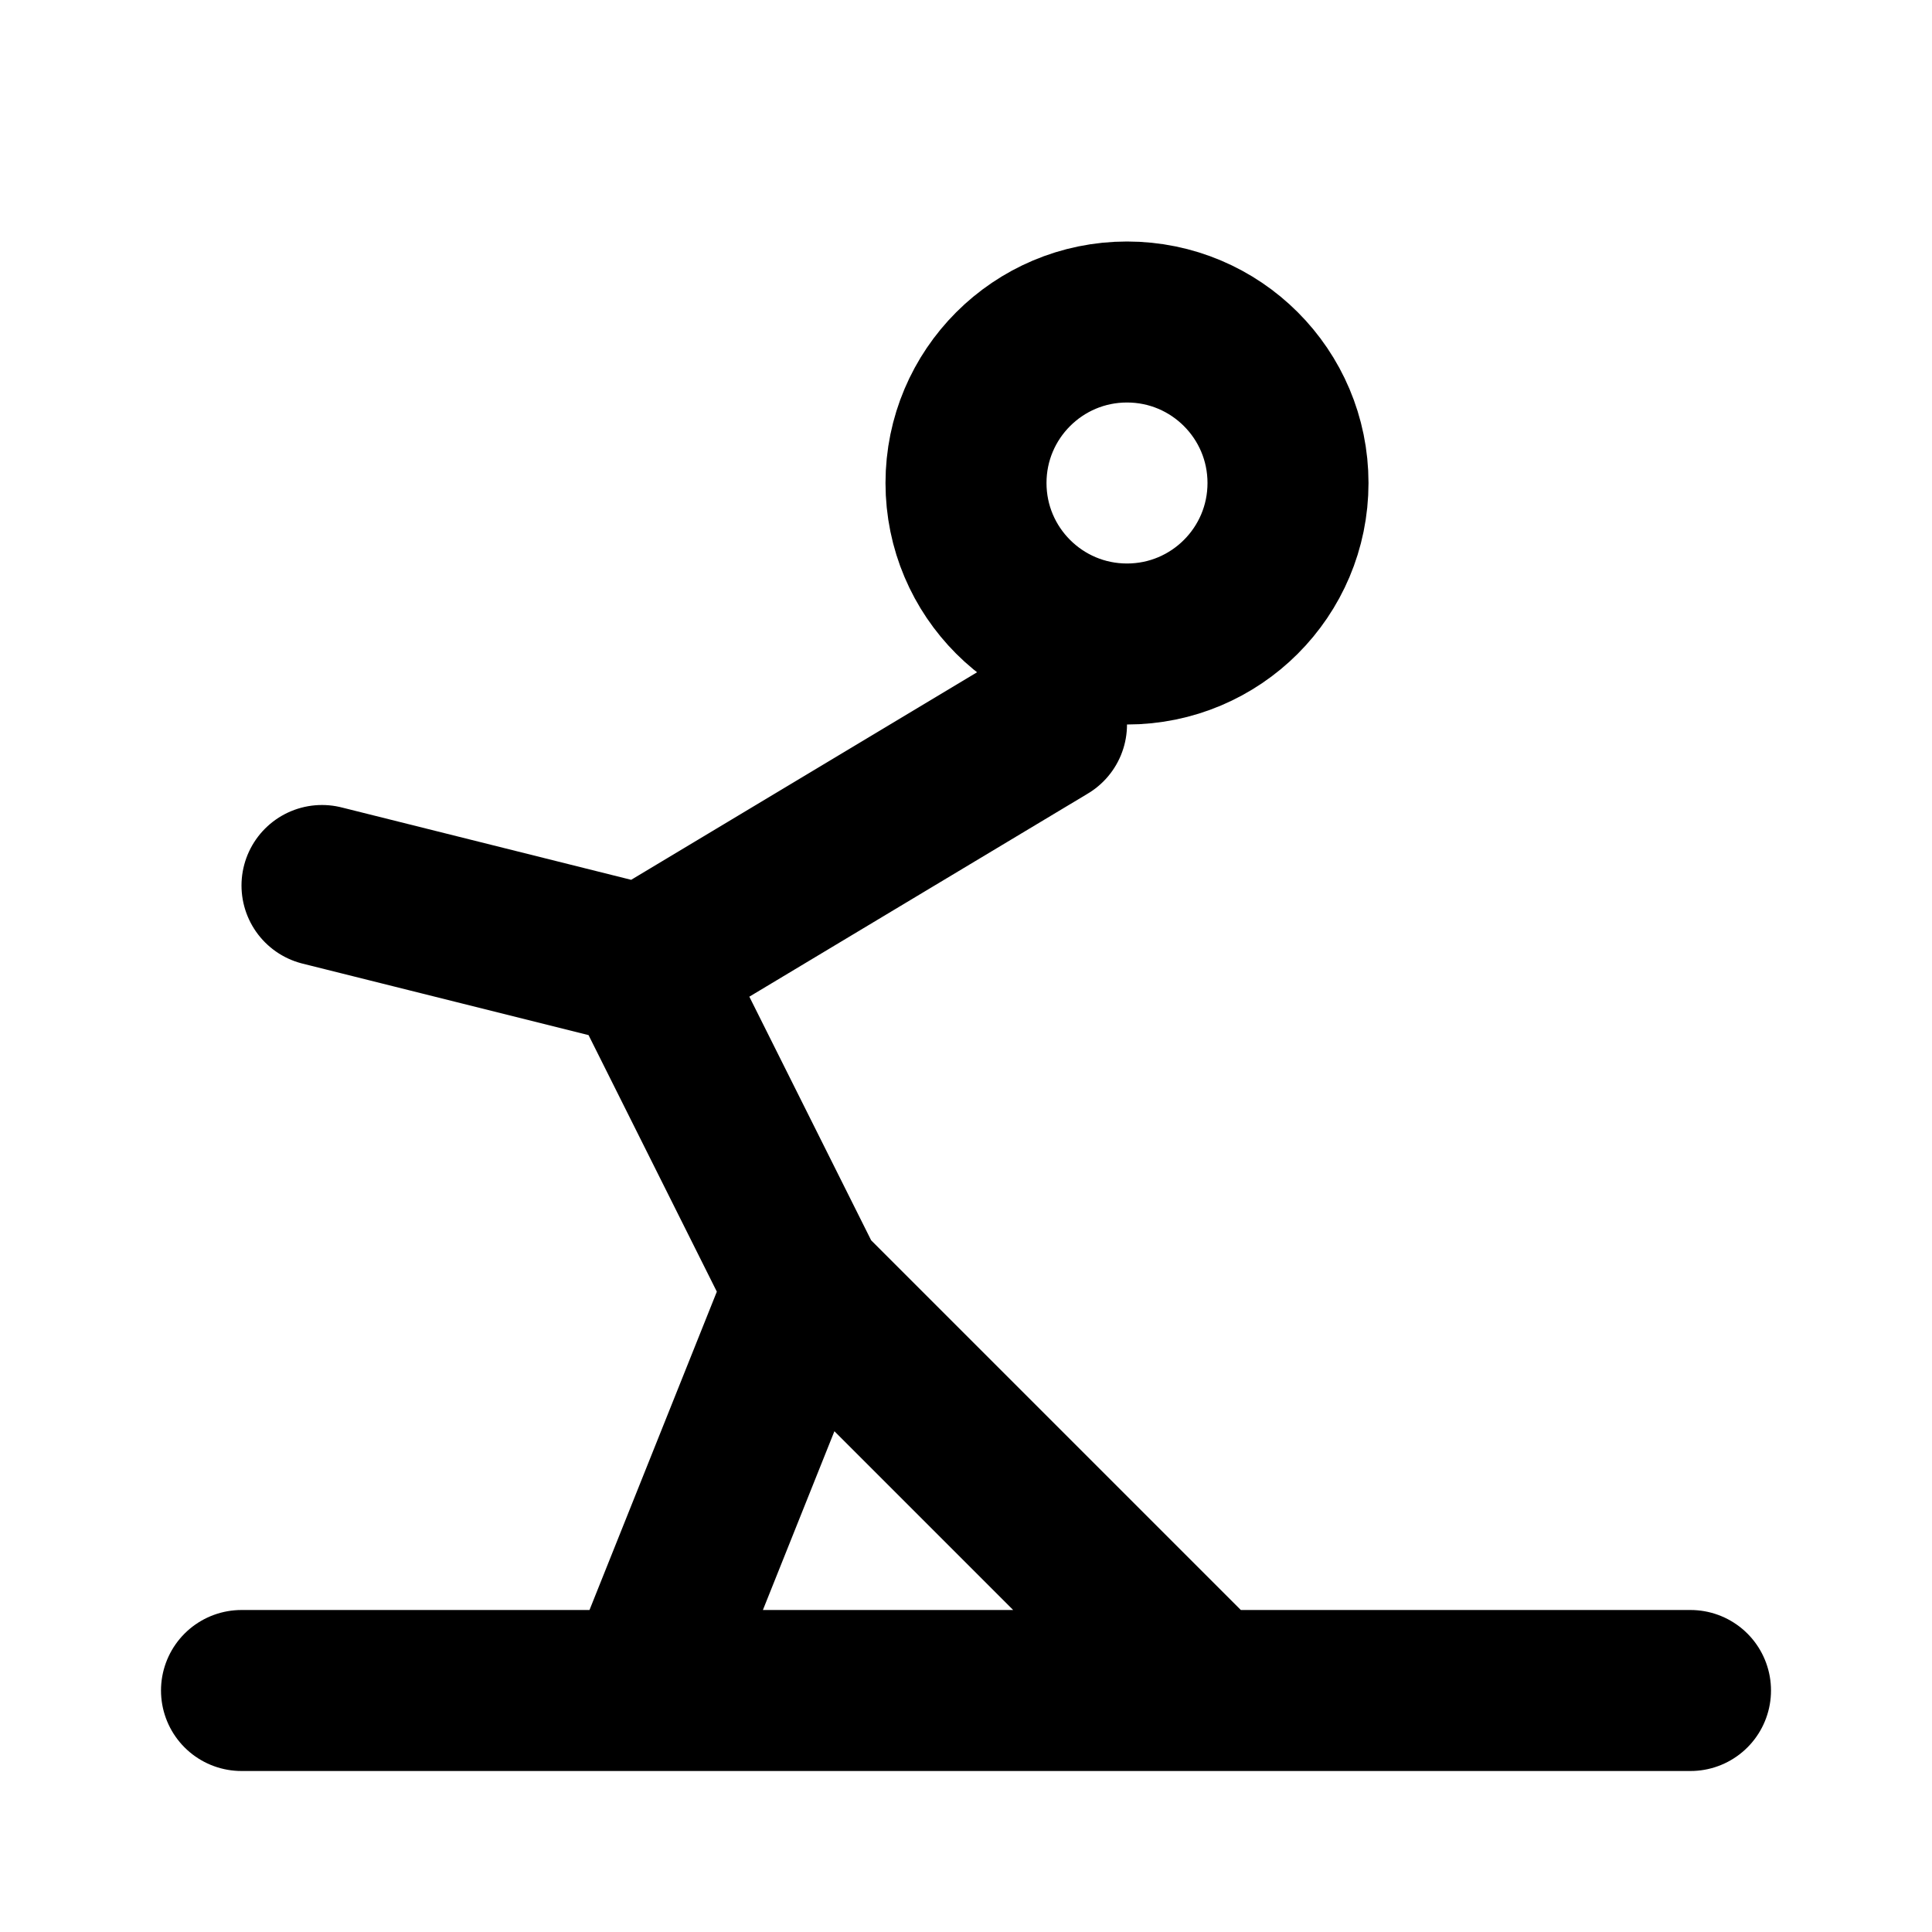
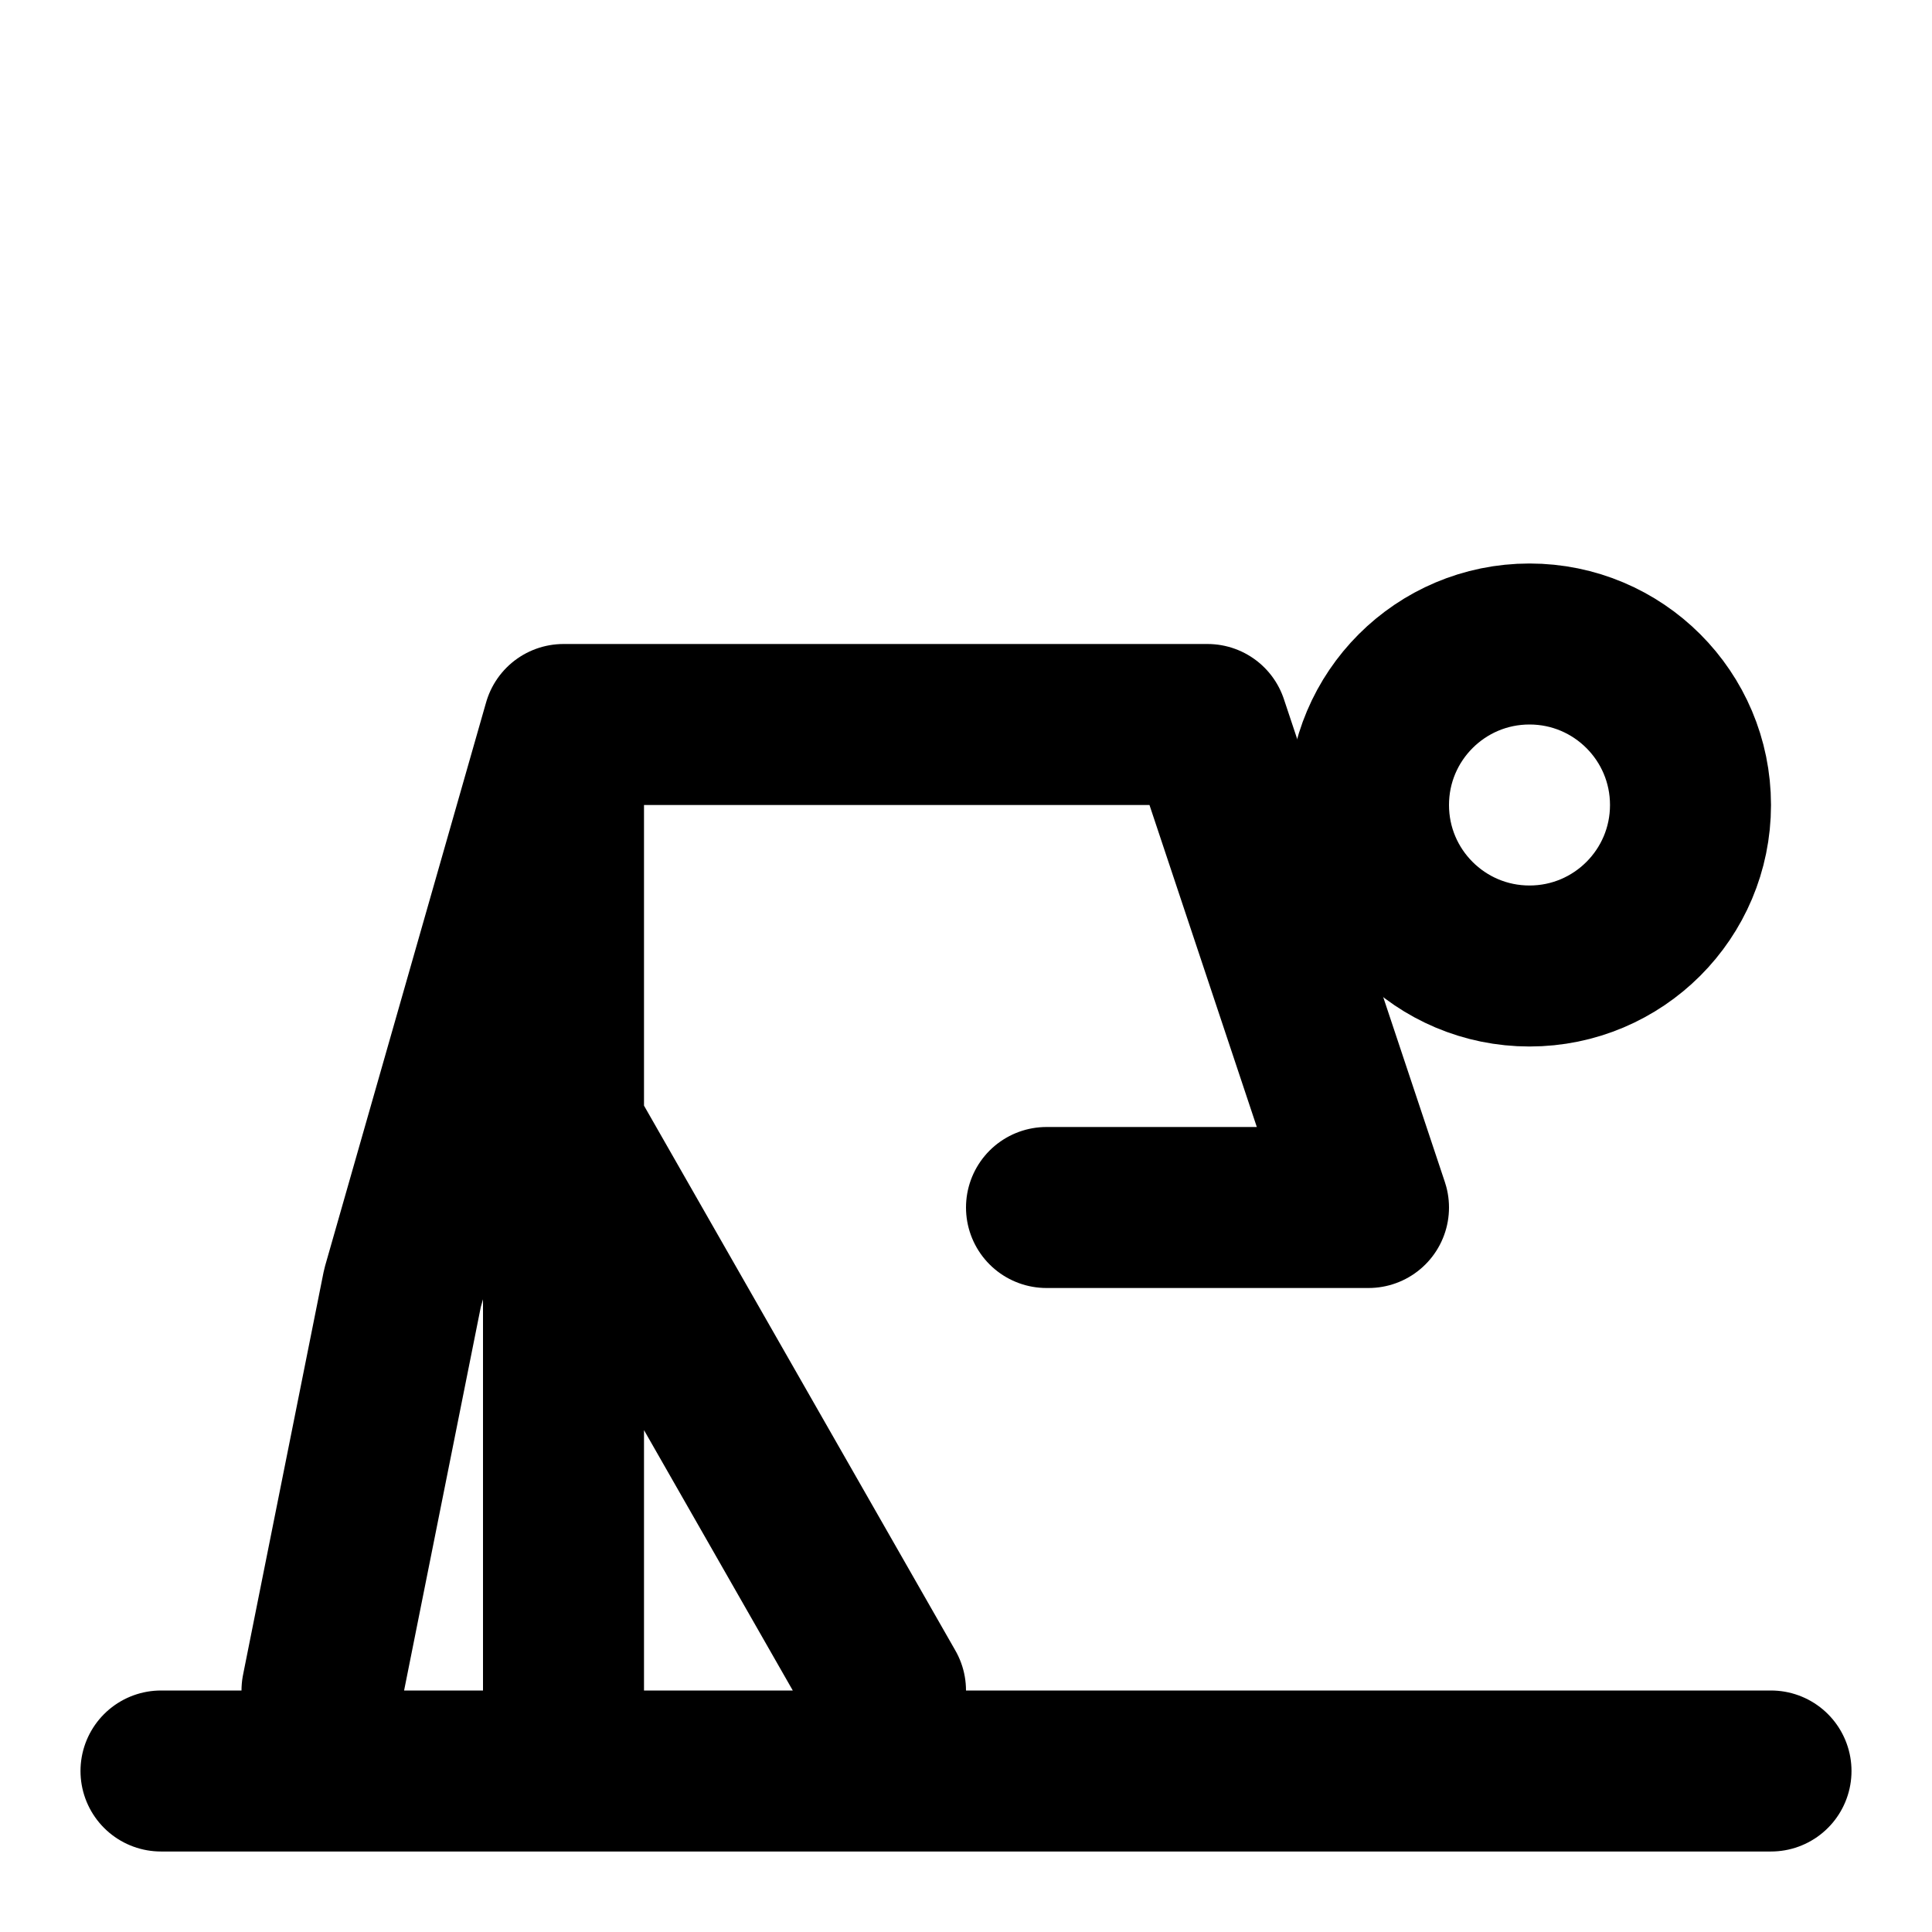
<svg xmlns="http://www.w3.org/2000/svg" width="24" height="24" viewBox="0 0 24 24" fill="none" stroke="currentColor" stroke-width="2" stroke-linecap="round" stroke-linejoin="round" data-category="Worship &amp; Prayer" data-tags="ruku">
-   <circle cx="14" cy="6" r="2" />
-   <path d="M13 9l-5 3-4-1M8 12l2 4-2 5M10 16l5 5M3 21h18" />
+   <circle cx="19" cy="10" r="2" />
+   <path d="M7 21V9h8l2 6h-4M7 9l-2 7-1 5M7 14l4 7M2 22h20" />
</svg>
